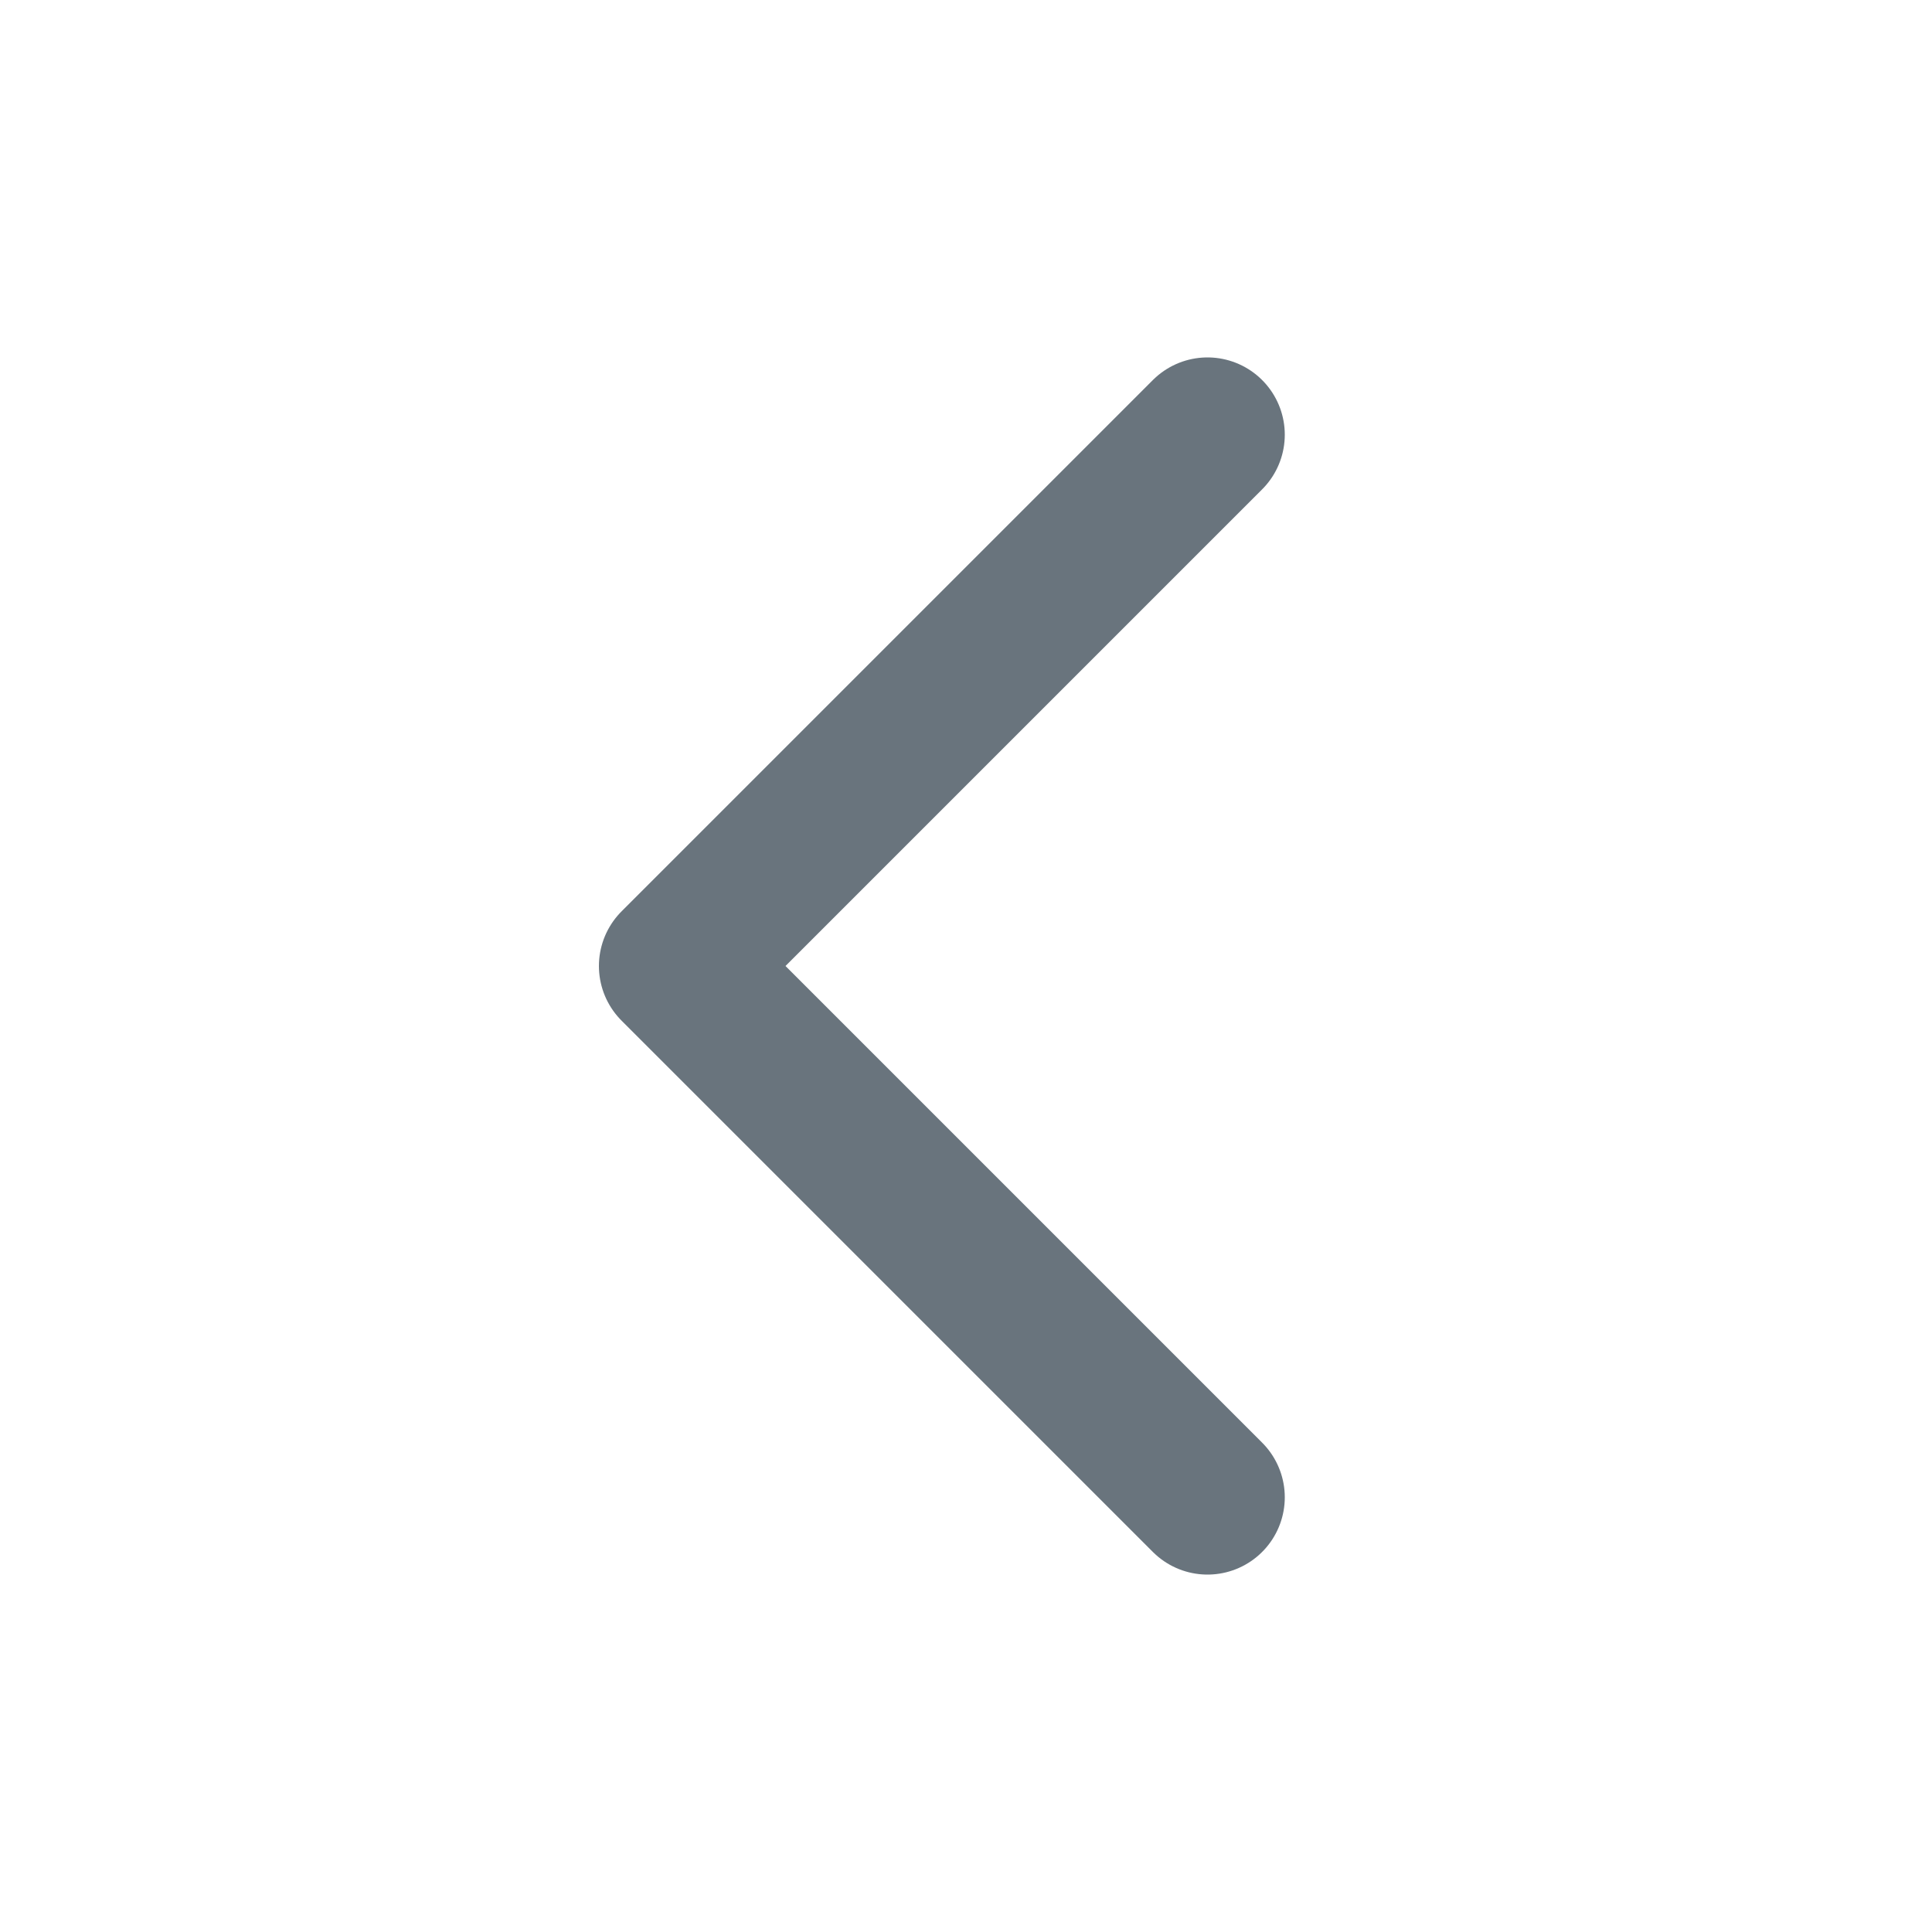
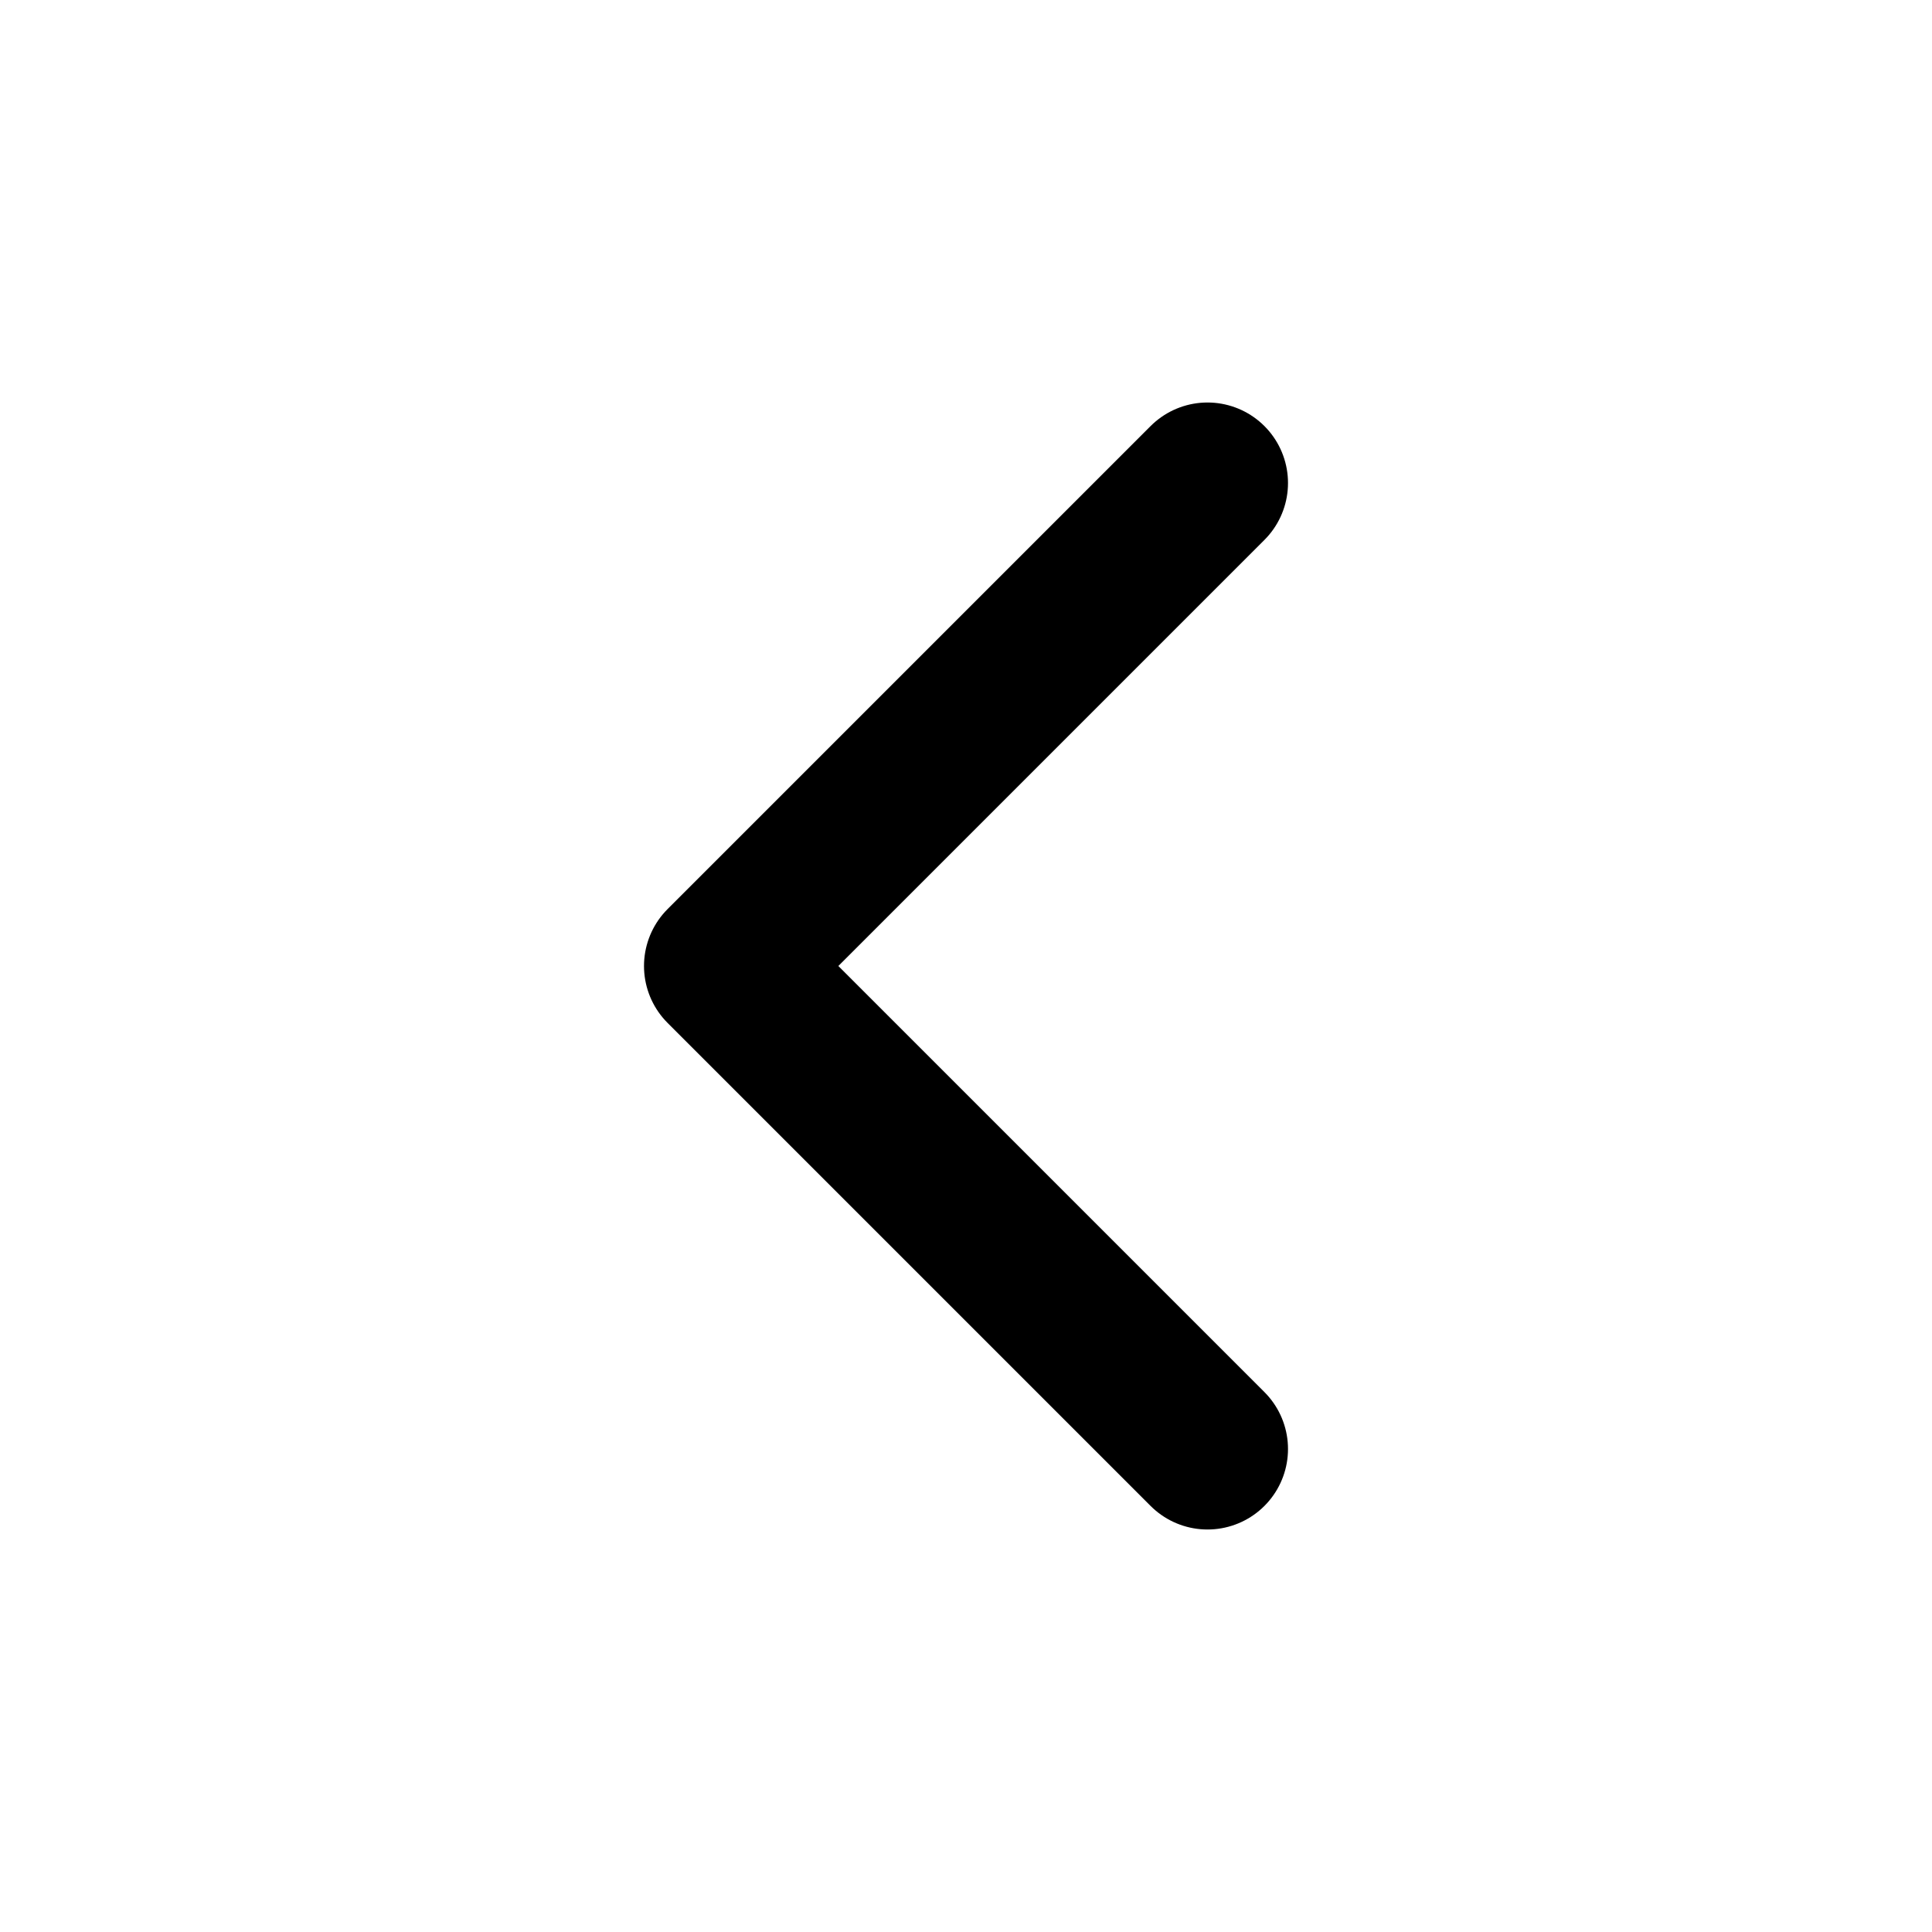
- <svg xmlns="http://www.w3.org/2000/svg" width="20" height="20" viewBox="0 0 20 20" fill="none">
-   <path d="M12.5 4.5 7 10l5.5 5.5" stroke="#69747D" stroke-width="1.6" stroke-linecap="round" stroke-linejoin="round" />
+ <svg xmlns="http://www.w3.org/2000/svg" width="24" height="24" viewBox="0 0 24 24" fill="none" stroke="currentColor" stroke-width="2" stroke-linecap="round" stroke-linejoin="round" class="lucide lucide-chevron-left-icon lucide-chevron-left">
+   <path d="m15 18-6-6 6-6" />
</svg>
